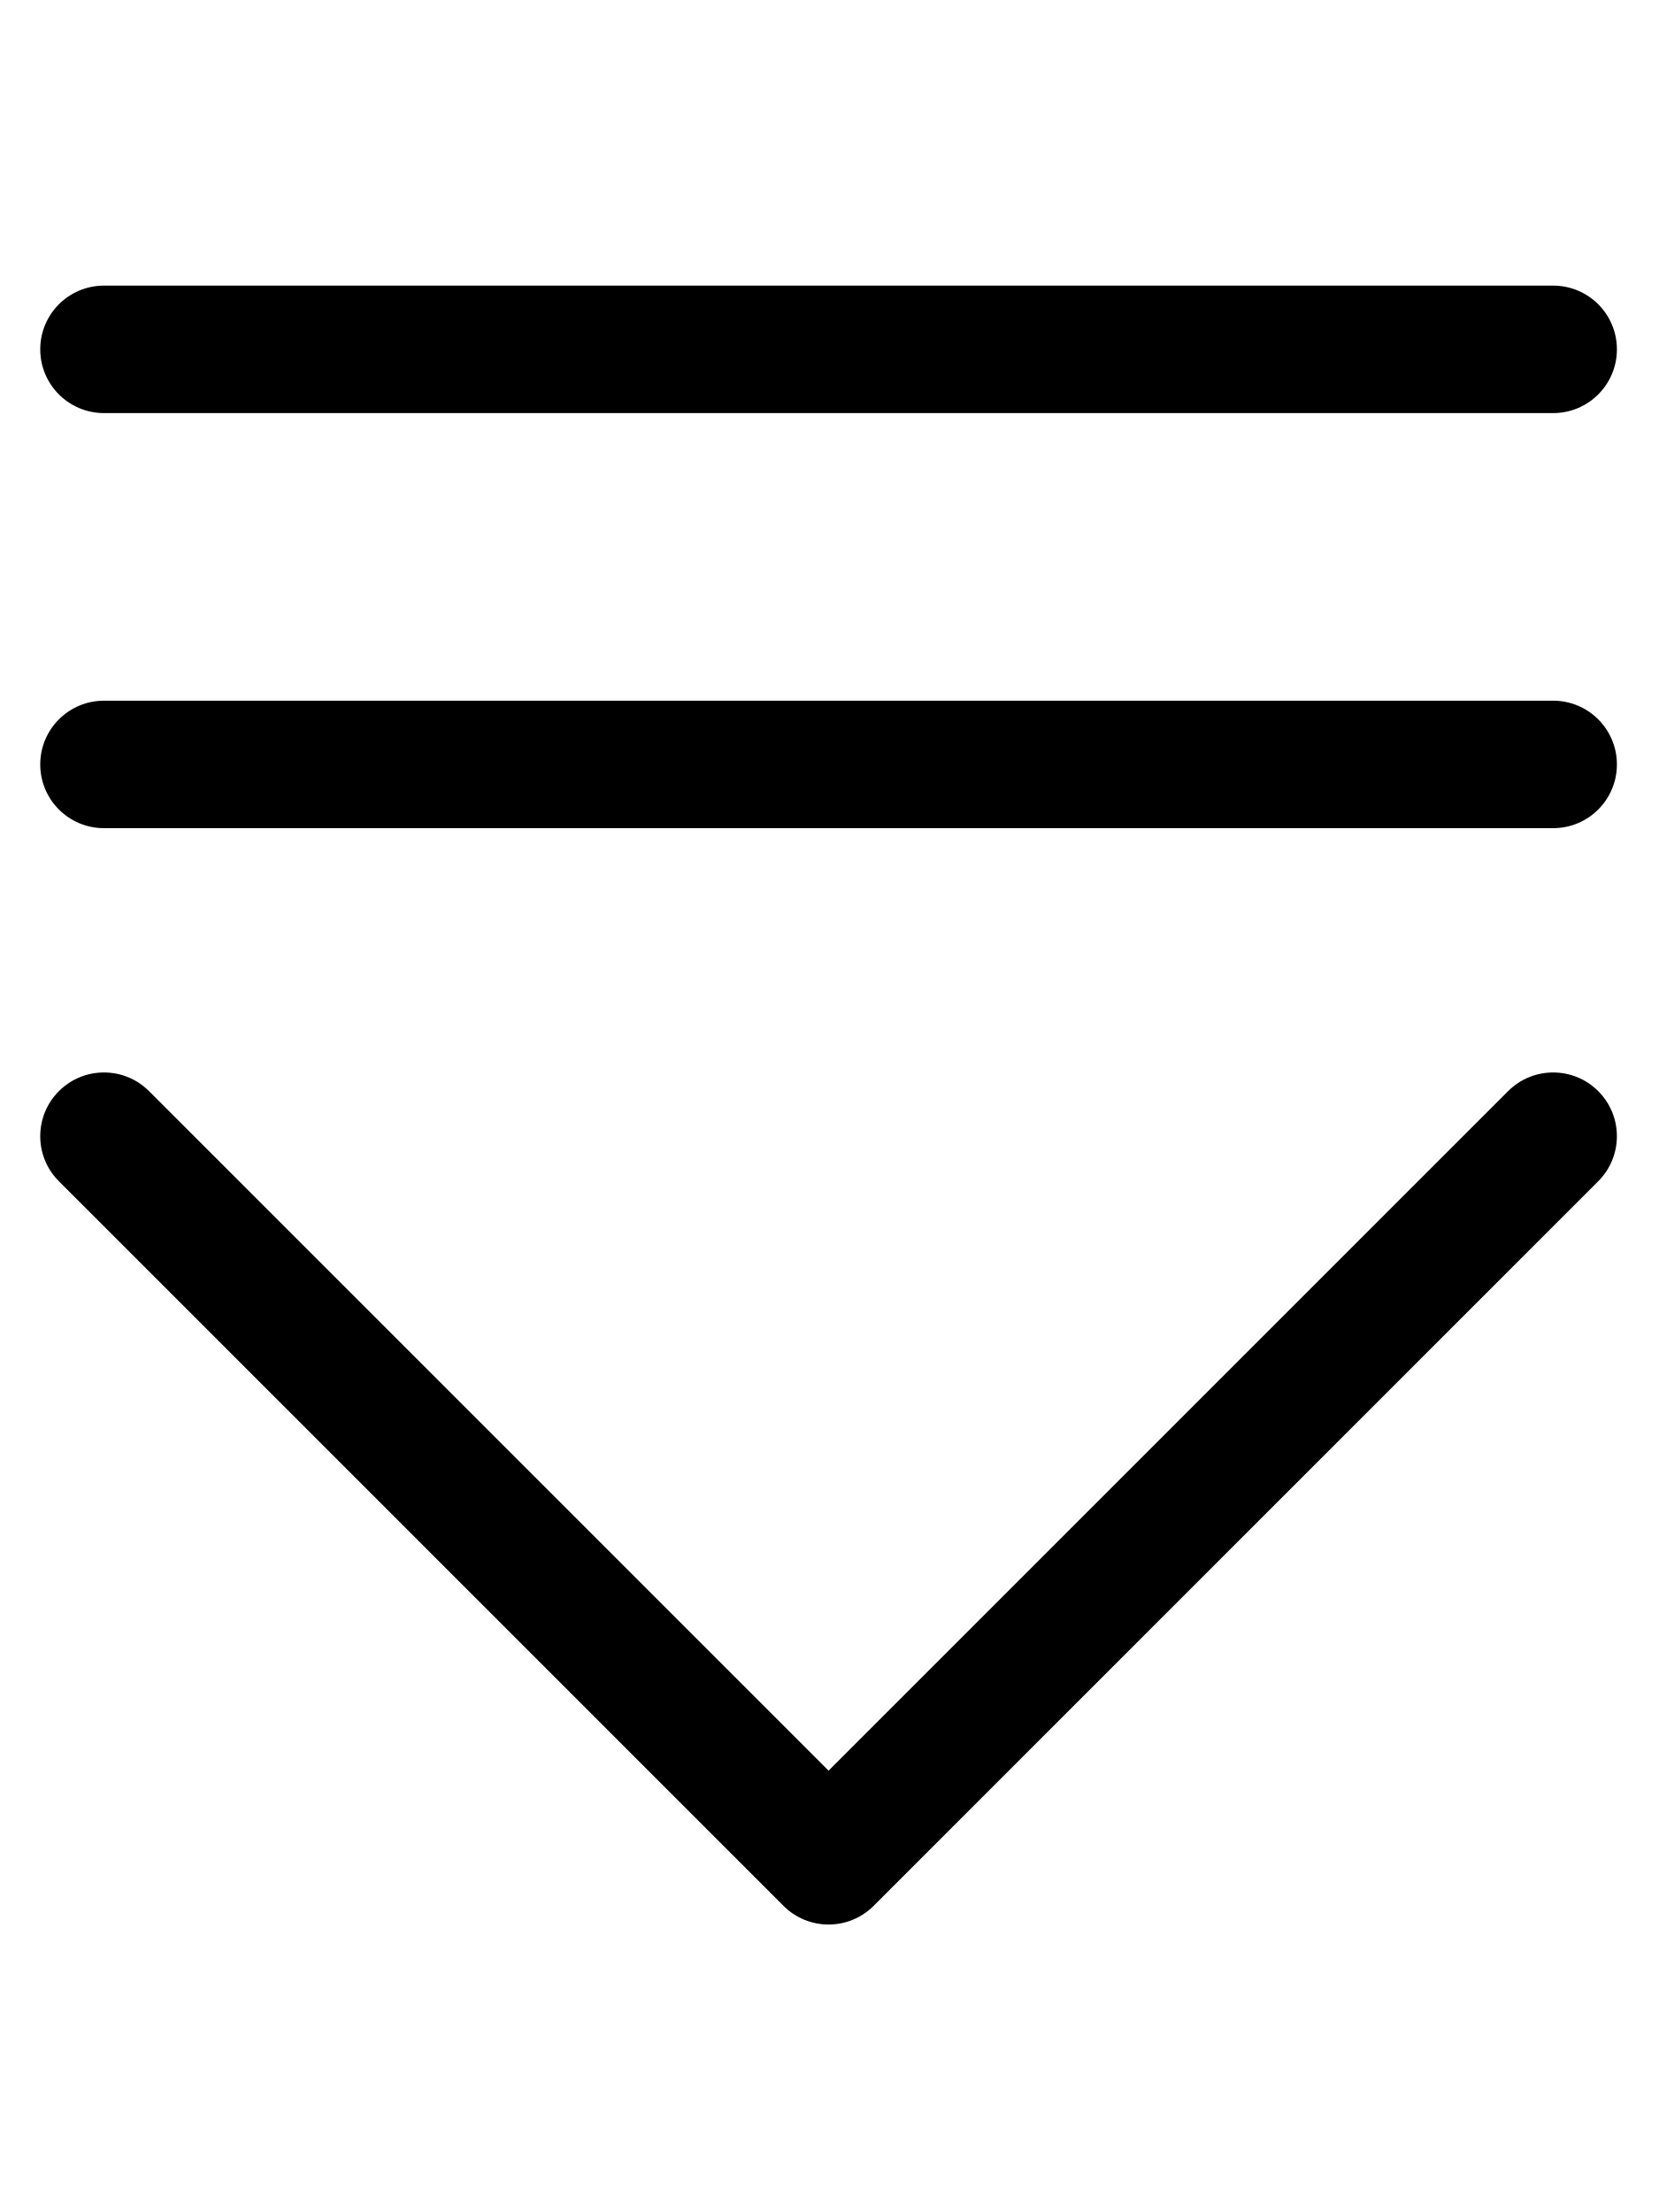
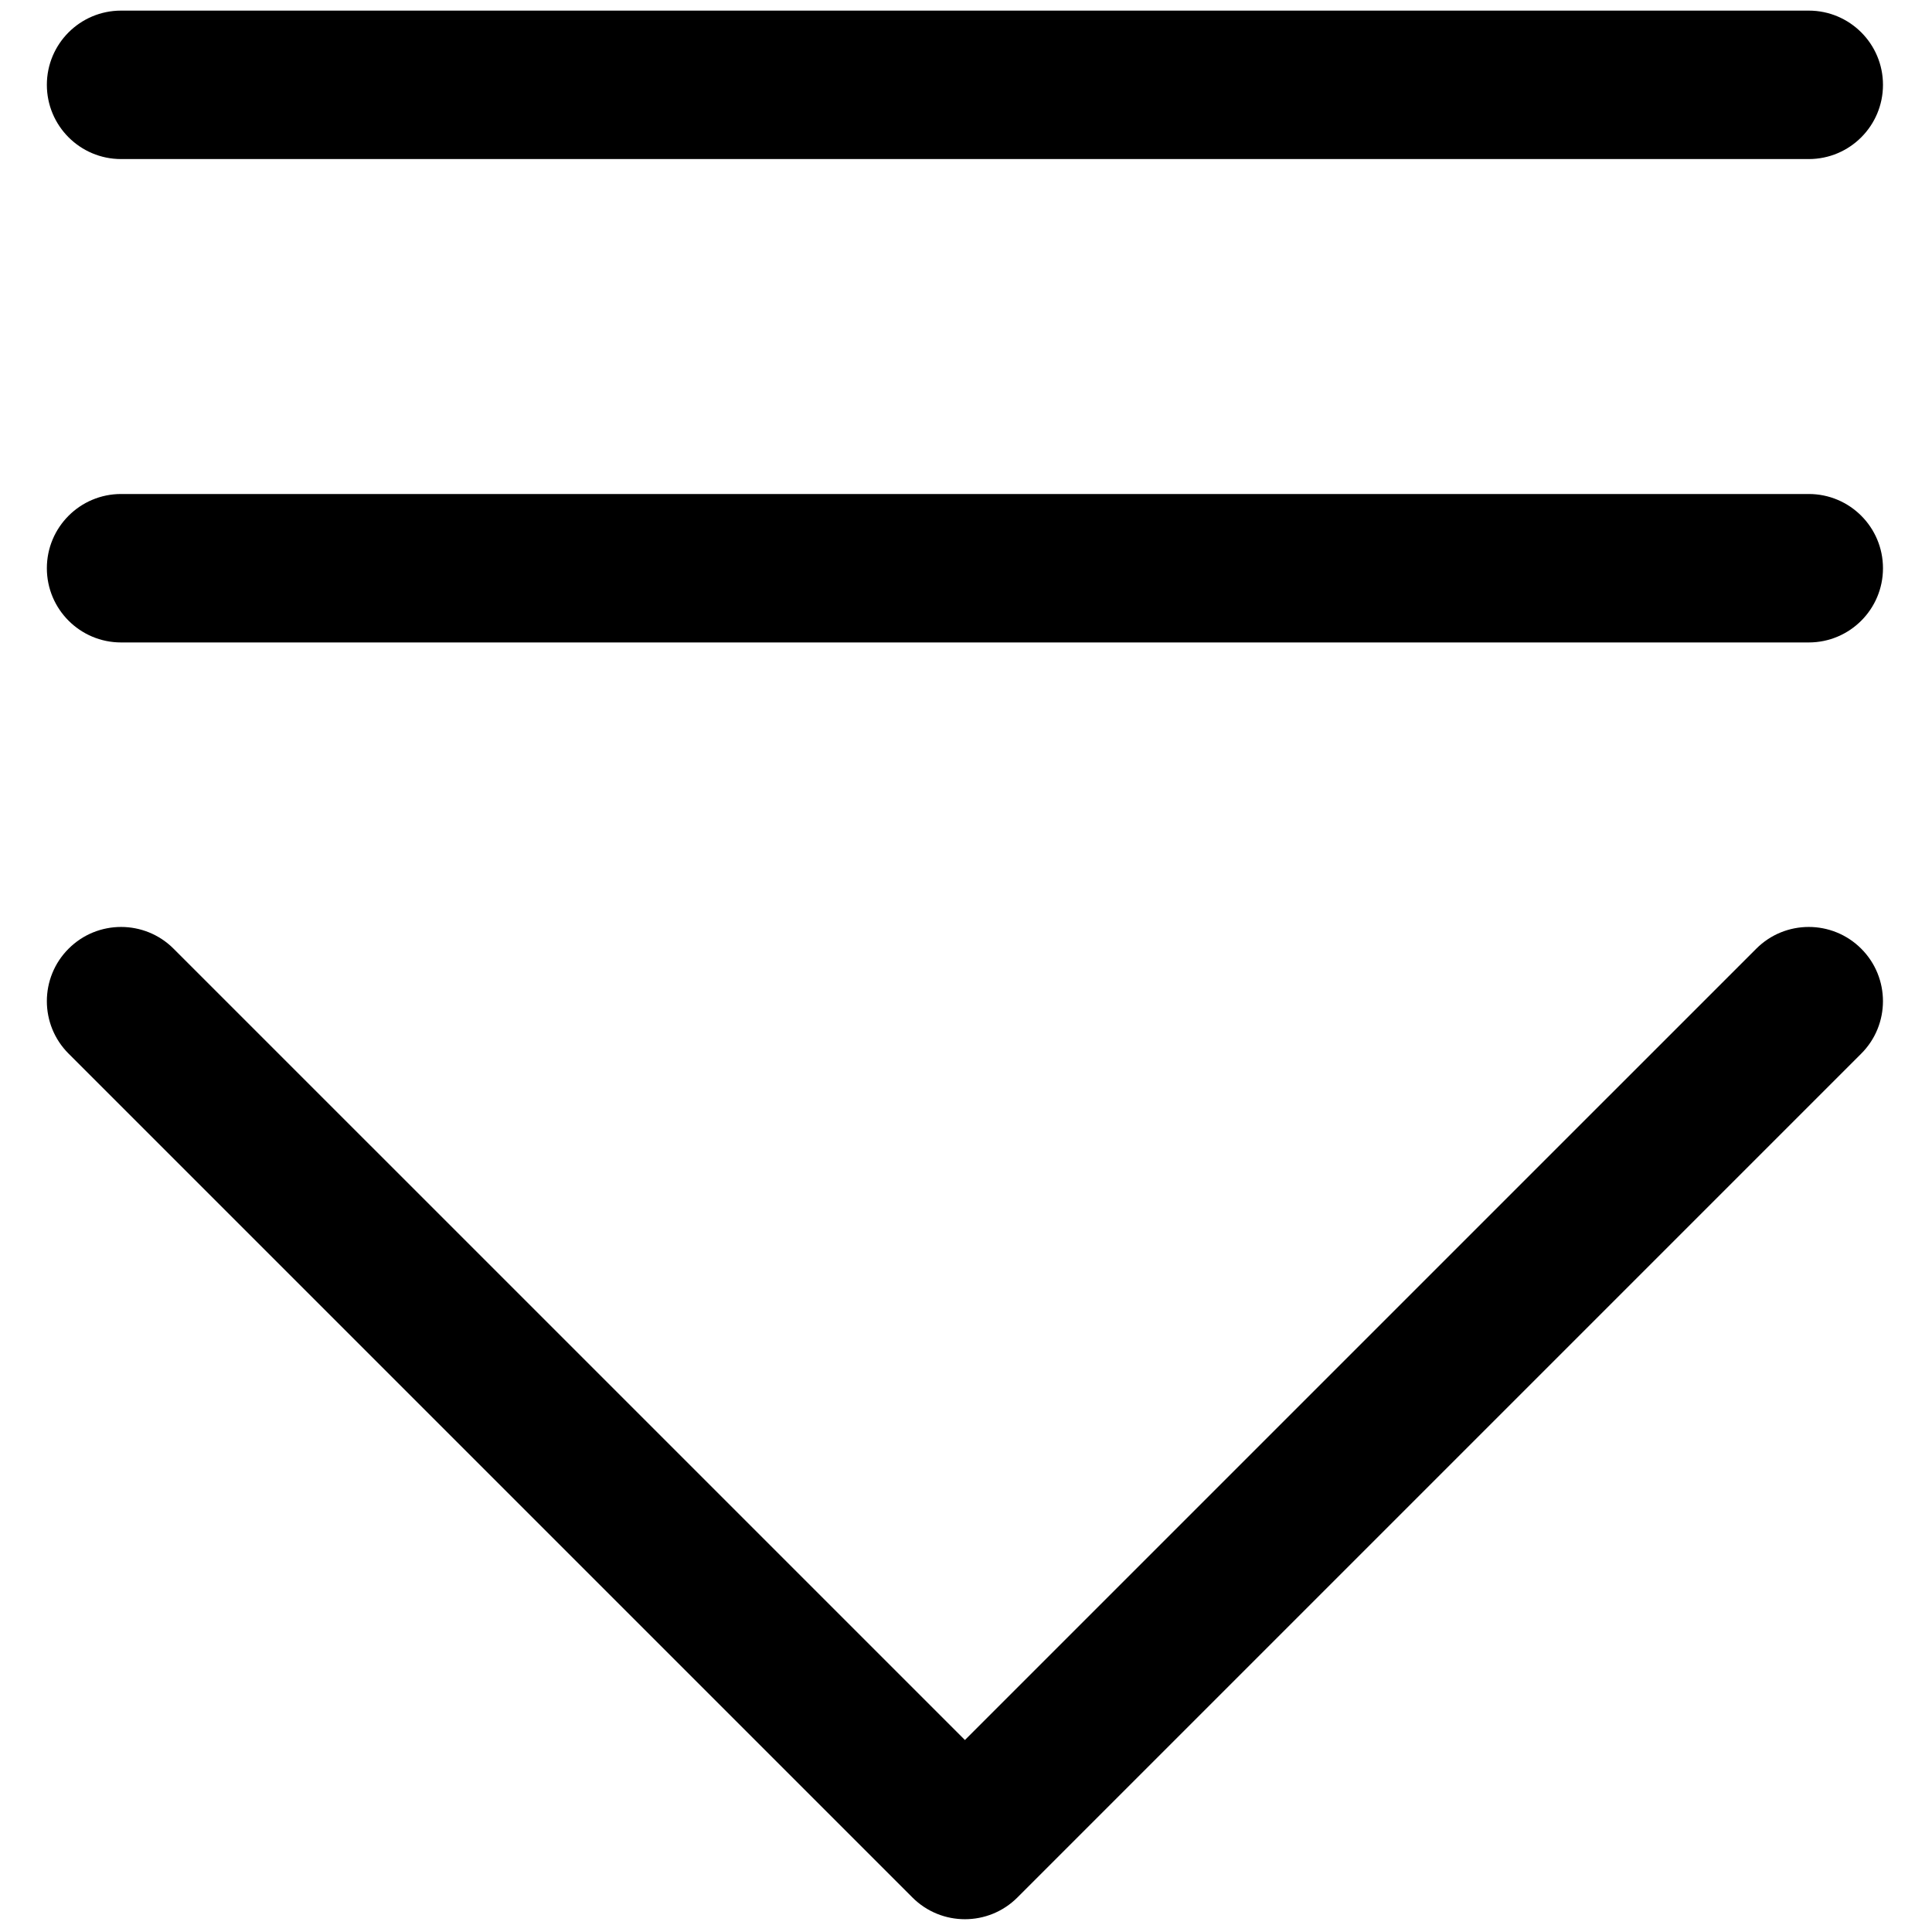
- <svg xmlns="http://www.w3.org/2000/svg" version="1.1" width="30" height="40" viewBox="0 0 256 256" xml:space="preserve">
+ <svg xmlns="http://www.w3.org/2000/svg" version="1.1" width="20" height="20" viewBox="0 0 256 256" xml:space="preserve">
  <defs>
</defs>
  <g style="stroke: none; stroke-width: 0; stroke-dasharray: none; stroke-linecap: butt; stroke-linejoin: miter; stroke-miterlimit: 10; fill: none; fill-rule: nonzero; opacity: 1;" transform="translate(1.406593 1.406593) scale(2.81 2.81)">
    <path d="M 45 90 c -0.896 0 -1.792 -0.342 -2.475 -1.025 L 2.734 49.184 c -1.367 -1.366 -1.367 -3.583 0 -4.949 c 1.367 -1.367 3.583 -1.367 4.95 0 L 45 81.55 l 37.316 -37.315 c 1.367 -1.367 3.582 -1.367 4.949 0 c 1.367 1.366 1.367 3.583 0 4.949 L 47.475 88.975 C 46.791 89.658 45.896 90 45 90 z" style="stroke: none; stroke-width: 1; stroke-dasharray: none; stroke-linecap: butt; stroke-linejoin: miter; stroke-miterlimit: 10; fill: rgb(0,0,0); fill-rule: nonzero; opacity: 1;" transform=" matrix(1 0 0 1 0 0) " stroke-linecap="round" />
    <path d="M 84.791 29.794 H 5.209 c -1.933 0 -3.5 -1.567 -3.5 -3.5 c 0 -1.933 1.567 -3.5 3.5 -3.5 h 79.582 c 1.933 0 3.5 1.567 3.5 3.5 C 88.291 28.227 86.724 29.794 84.791 29.794 z" style="stroke: none; stroke-width: 1; stroke-dasharray: none; stroke-linecap: butt; stroke-linejoin: miter; stroke-miterlimit: 10; fill: rgb(0,0,0); fill-rule: nonzero; opacity: 1;" transform=" matrix(1 0 0 1 0 0) " stroke-linecap="round" />
    <path d="M 84.791 7 H 5.209 c -1.933 0 -3.5 -1.567 -3.5 -3.5 S 3.276 0 5.209 0 h 79.582 c 1.933 0 3.5 1.567 3.5 3.5 S 86.724 7 84.791 7 z" style="stroke: none; stroke-width: 1; stroke-dasharray: none; stroke-linecap: butt; stroke-linejoin: miter; stroke-miterlimit: 10; fill: rgb(0,0,0); fill-rule: nonzero; opacity: 1;" transform=" matrix(1 0 0 1 0 0) " stroke-linecap="round" />
  </g>
</svg>
